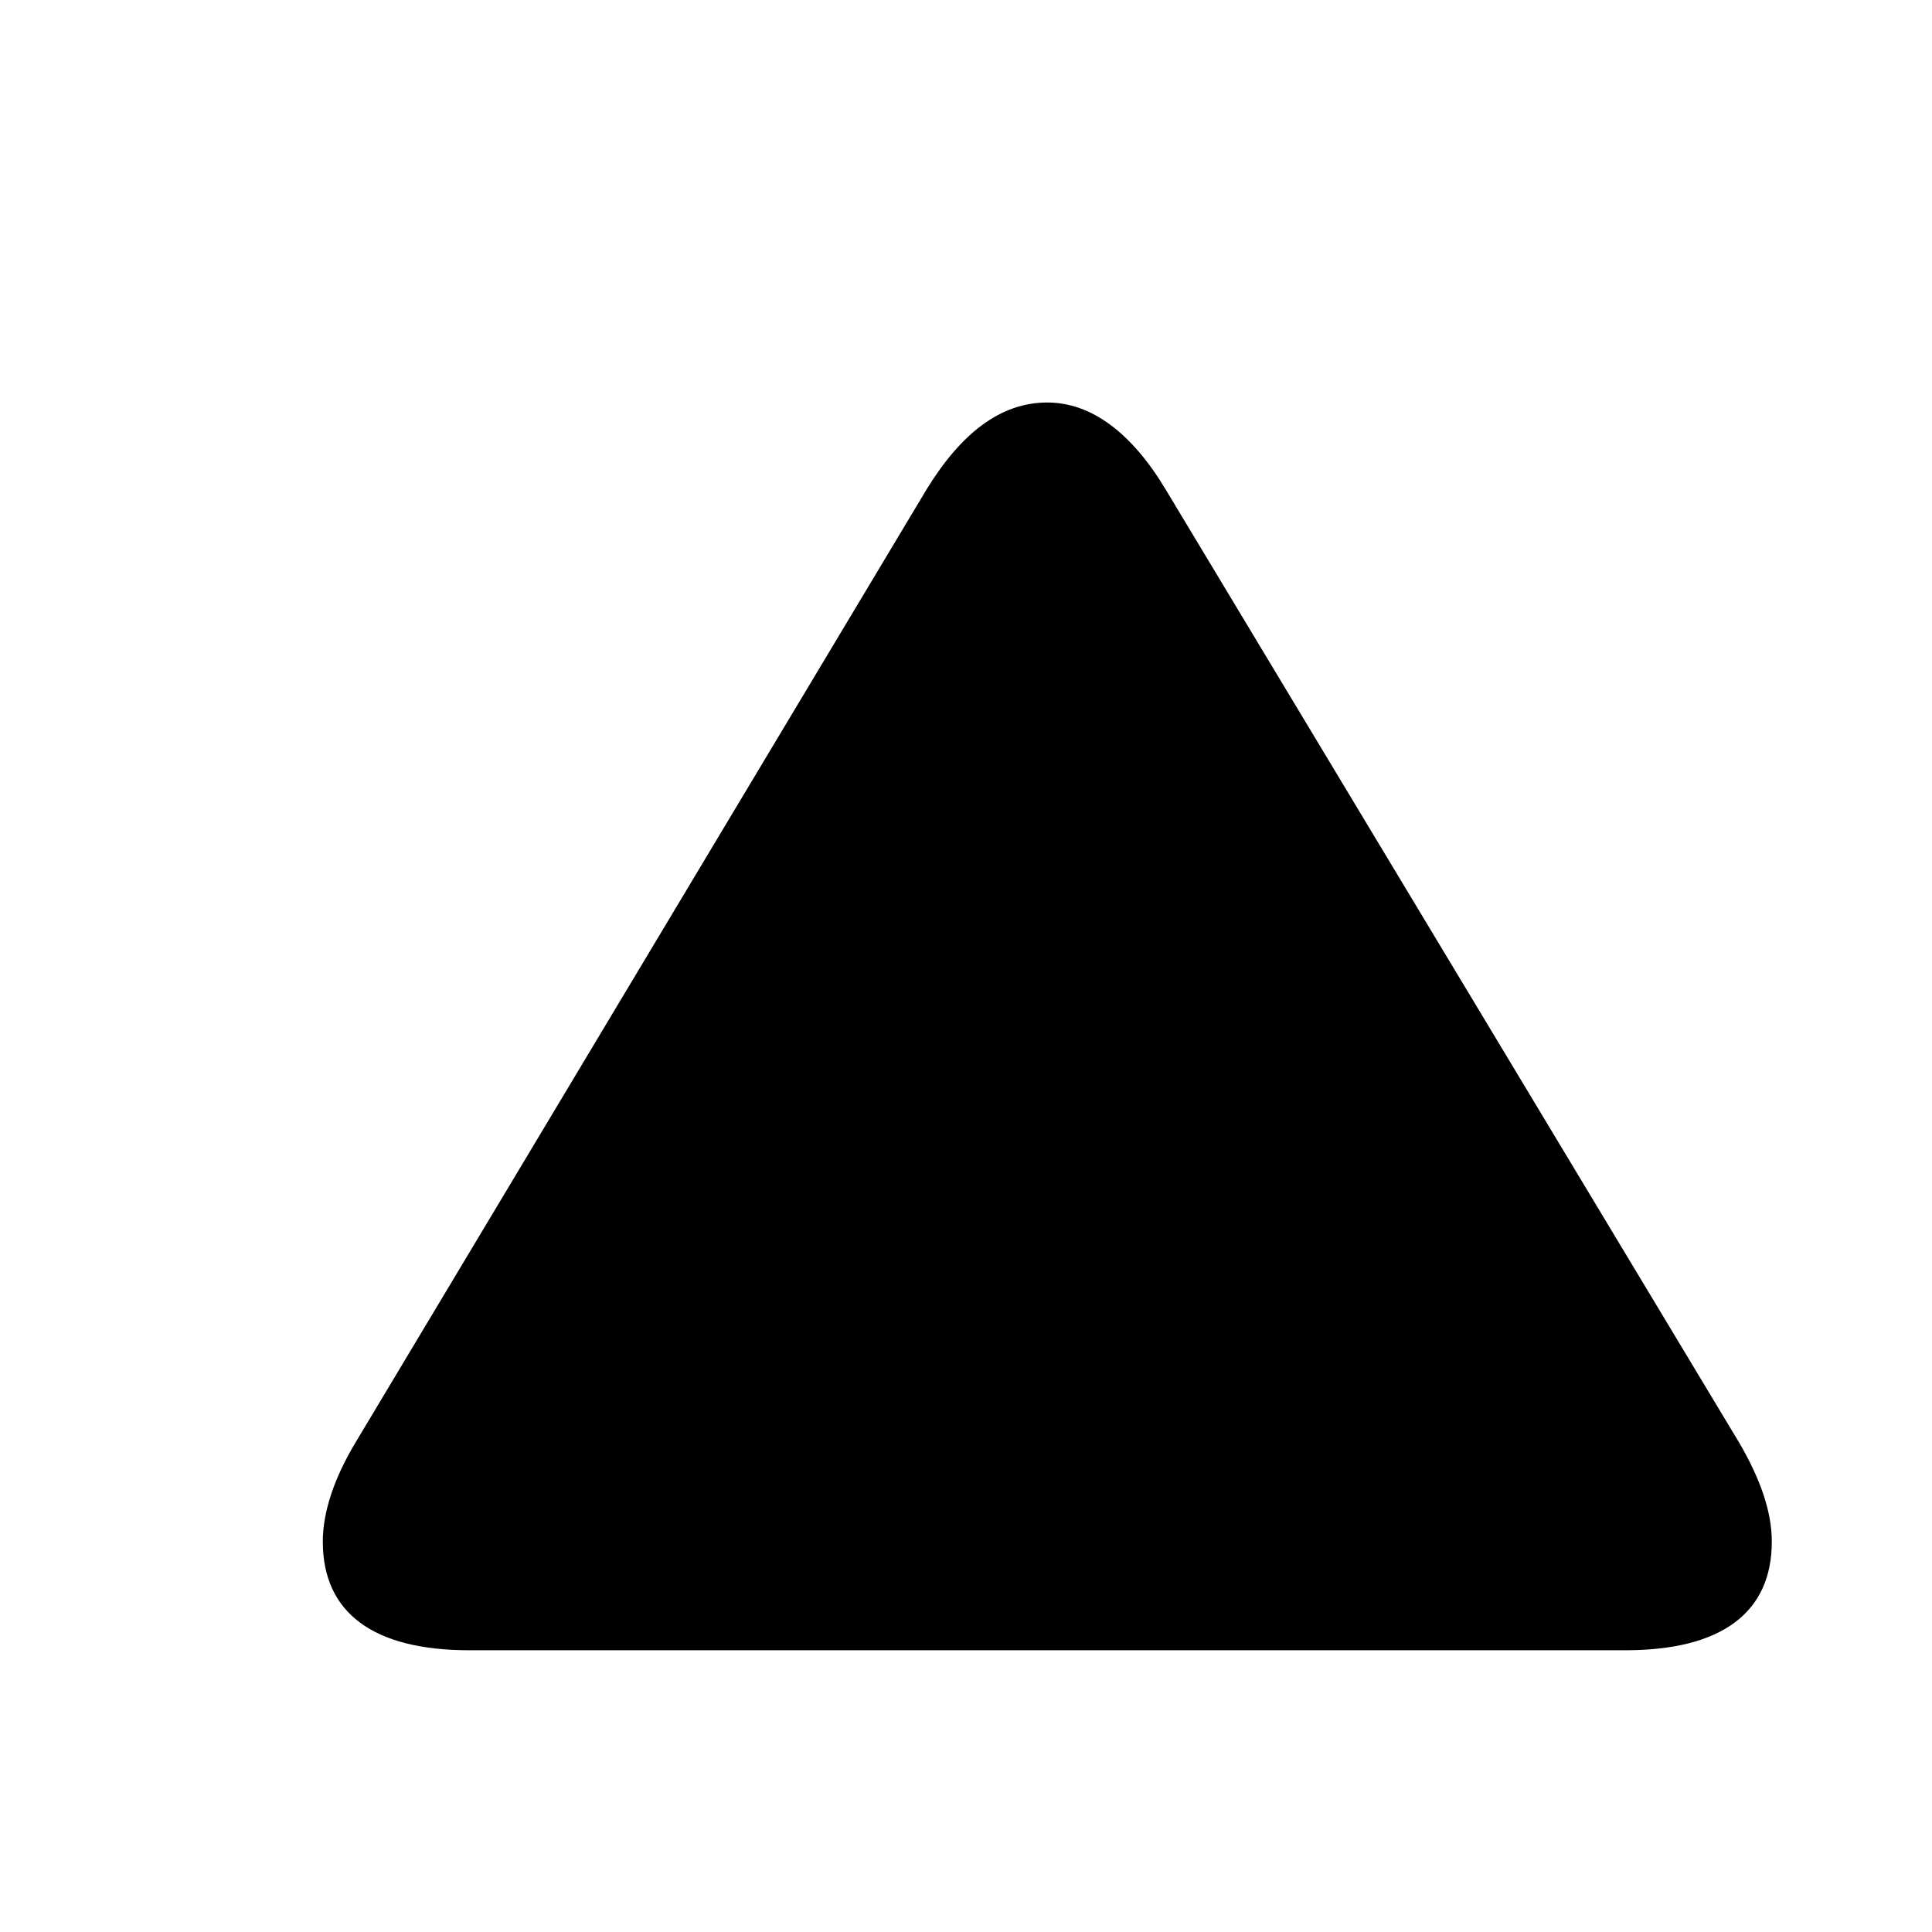
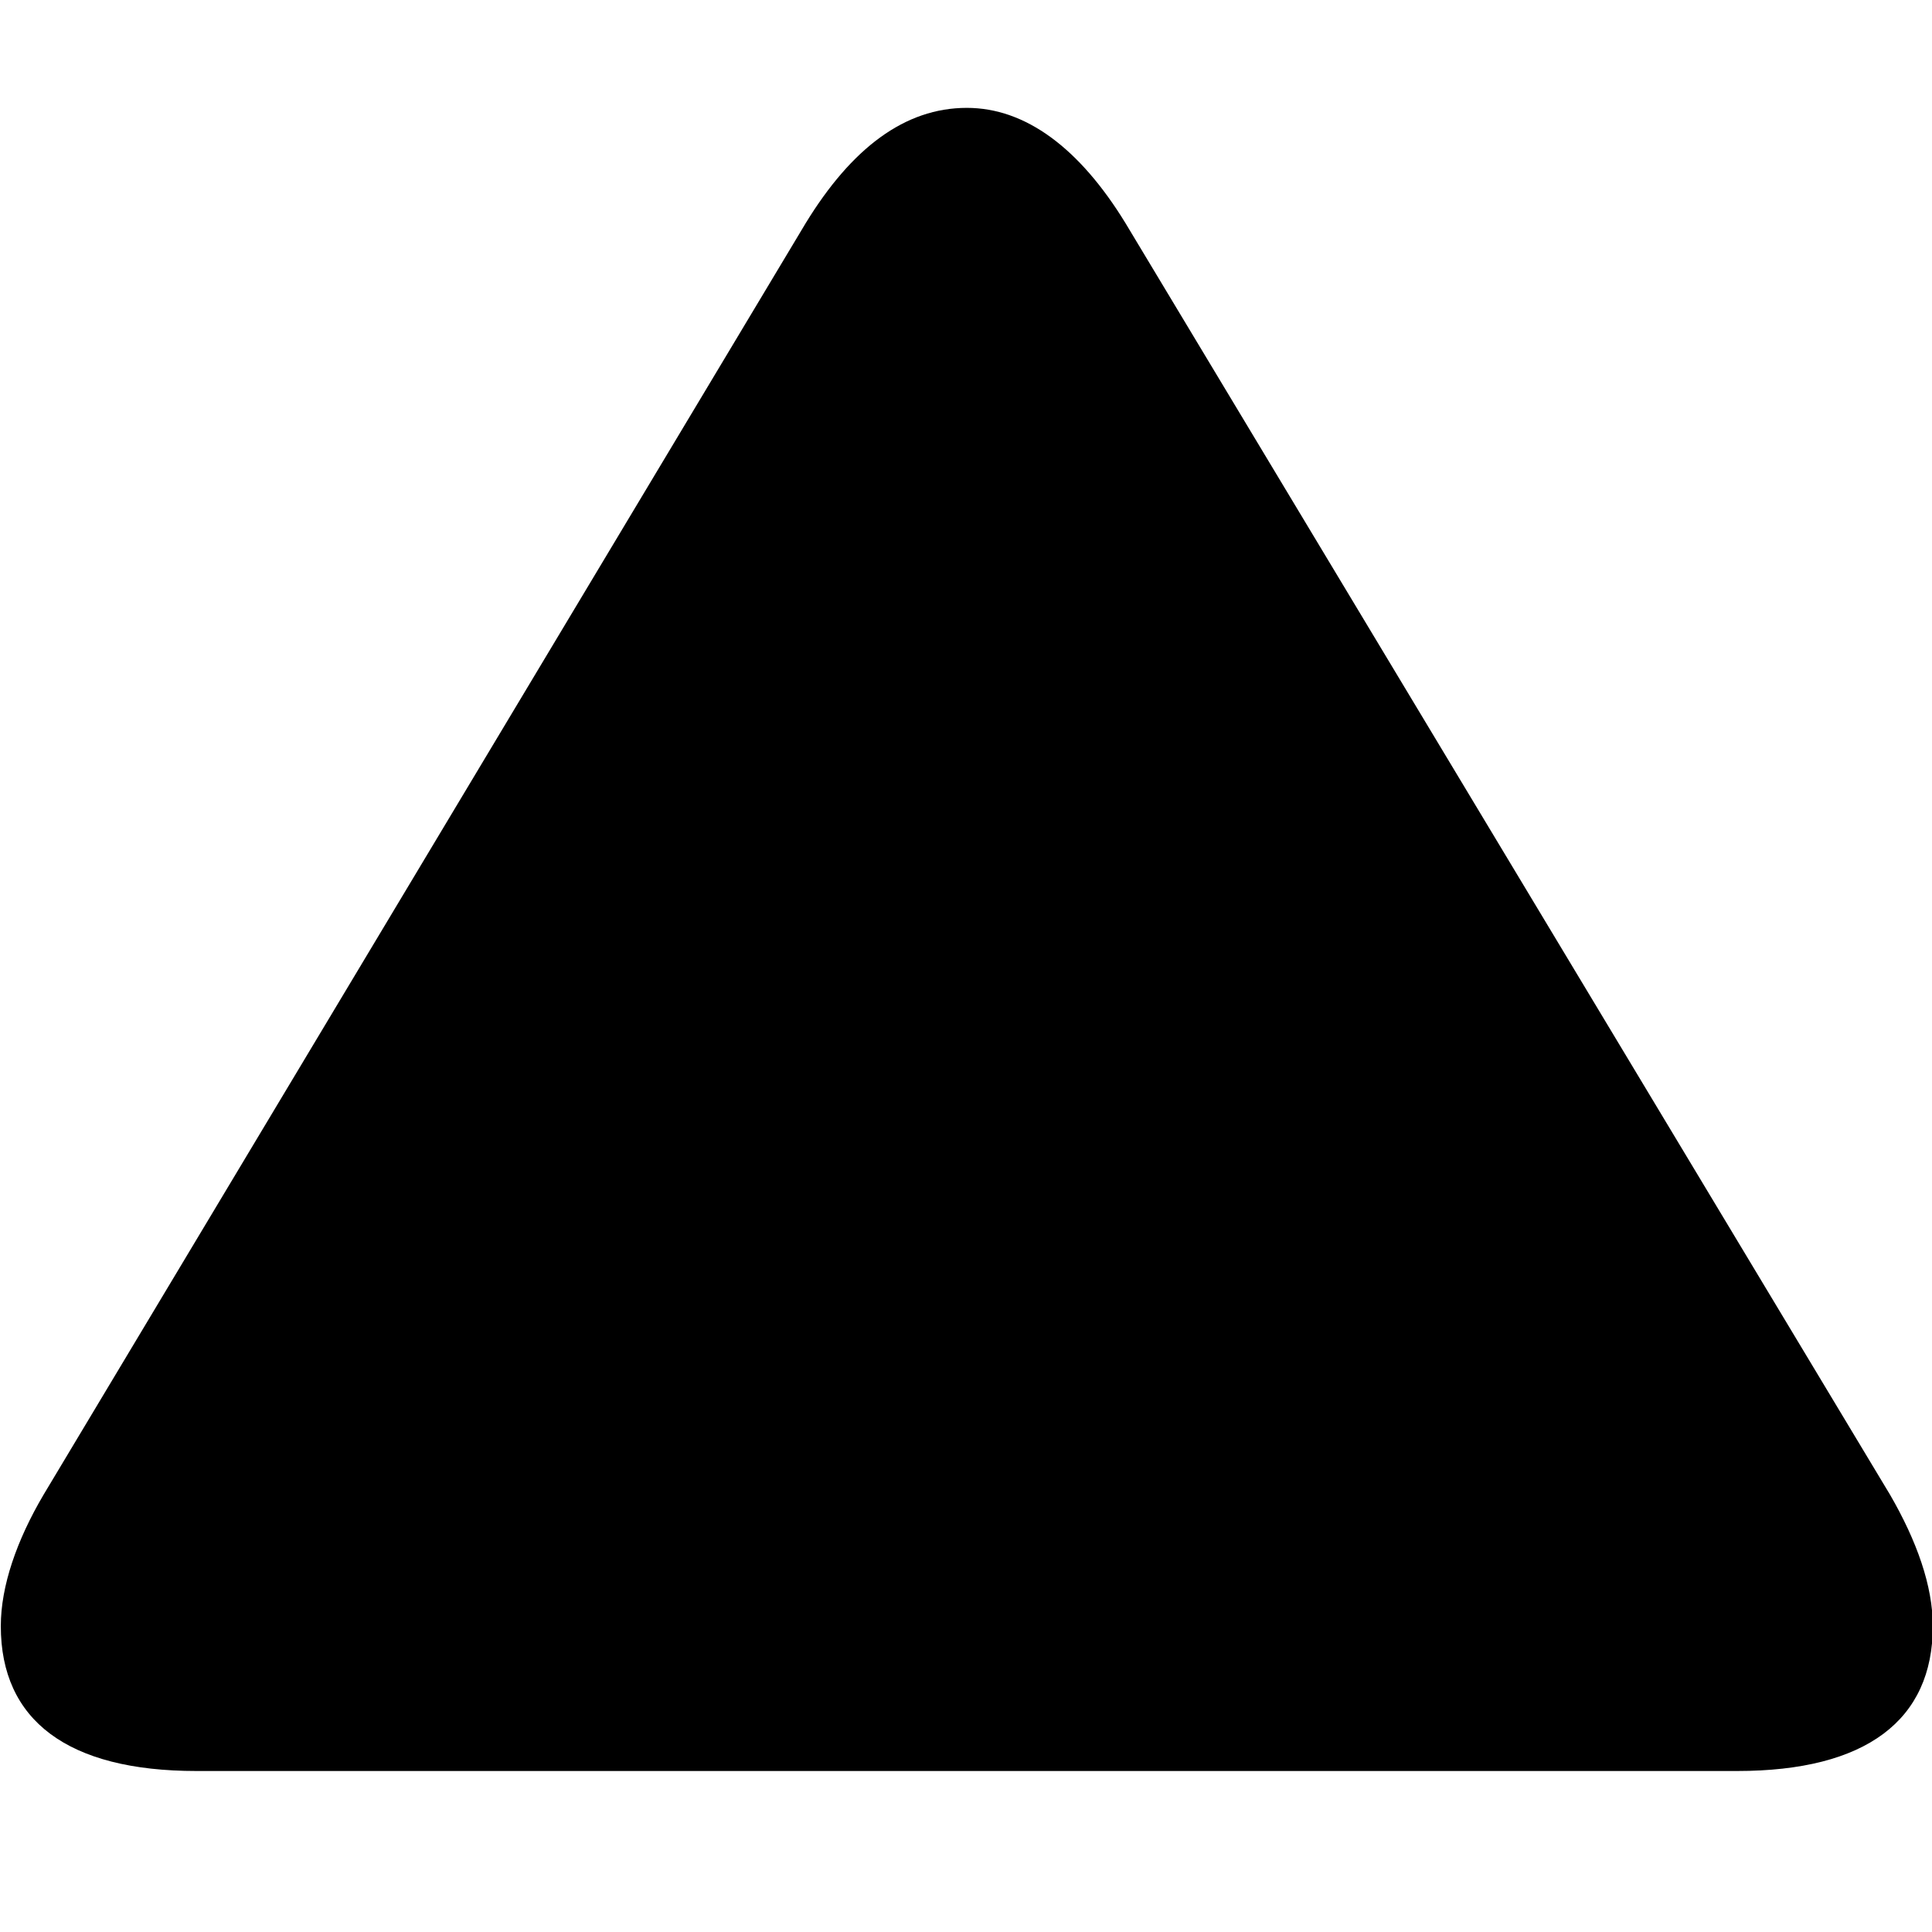
- <svg xmlns="http://www.w3.org/2000/svg" viewBox="0 0 24 24" fill="currentColor">
-   <path d="M20.18,20.5L5.83,20.5C4.63,20.5,4.01,20.03,4.01,19.15C4.01,18.77,4.16,18.35,4.41,17.93L11.51,6.08C11.94,5.38,12.43,5,13.01,5C13.56,5,14.06,5.38,14.48,6.08L21.61,17.93C21.86,18.36,22.01,18.77,22.01,19.15C22.01,20.03,21.39,20.5,20.19,20.5Z" />
+ <svg xmlns="http://www.w3.org/2000/svg" viewBox="0 0 24 24">
+   <path d="M21.57,22L2.44,22C0.84,22,0.01,21.37,0.01,20.2C0.01,19.7,0.21,19.13,0.54,18.57L10.01,2.77C10.58,1.84,11.24,1.34,12.01,1.34C12.74,1.34,13.41,1.84,13.98,2.77L23.48,18.57C23.81,19.14,24.01,19.7,24.01,20.2C24.01,21.37,23.18,22,21.58,22Z" fill="currentColor" />
</svg>
